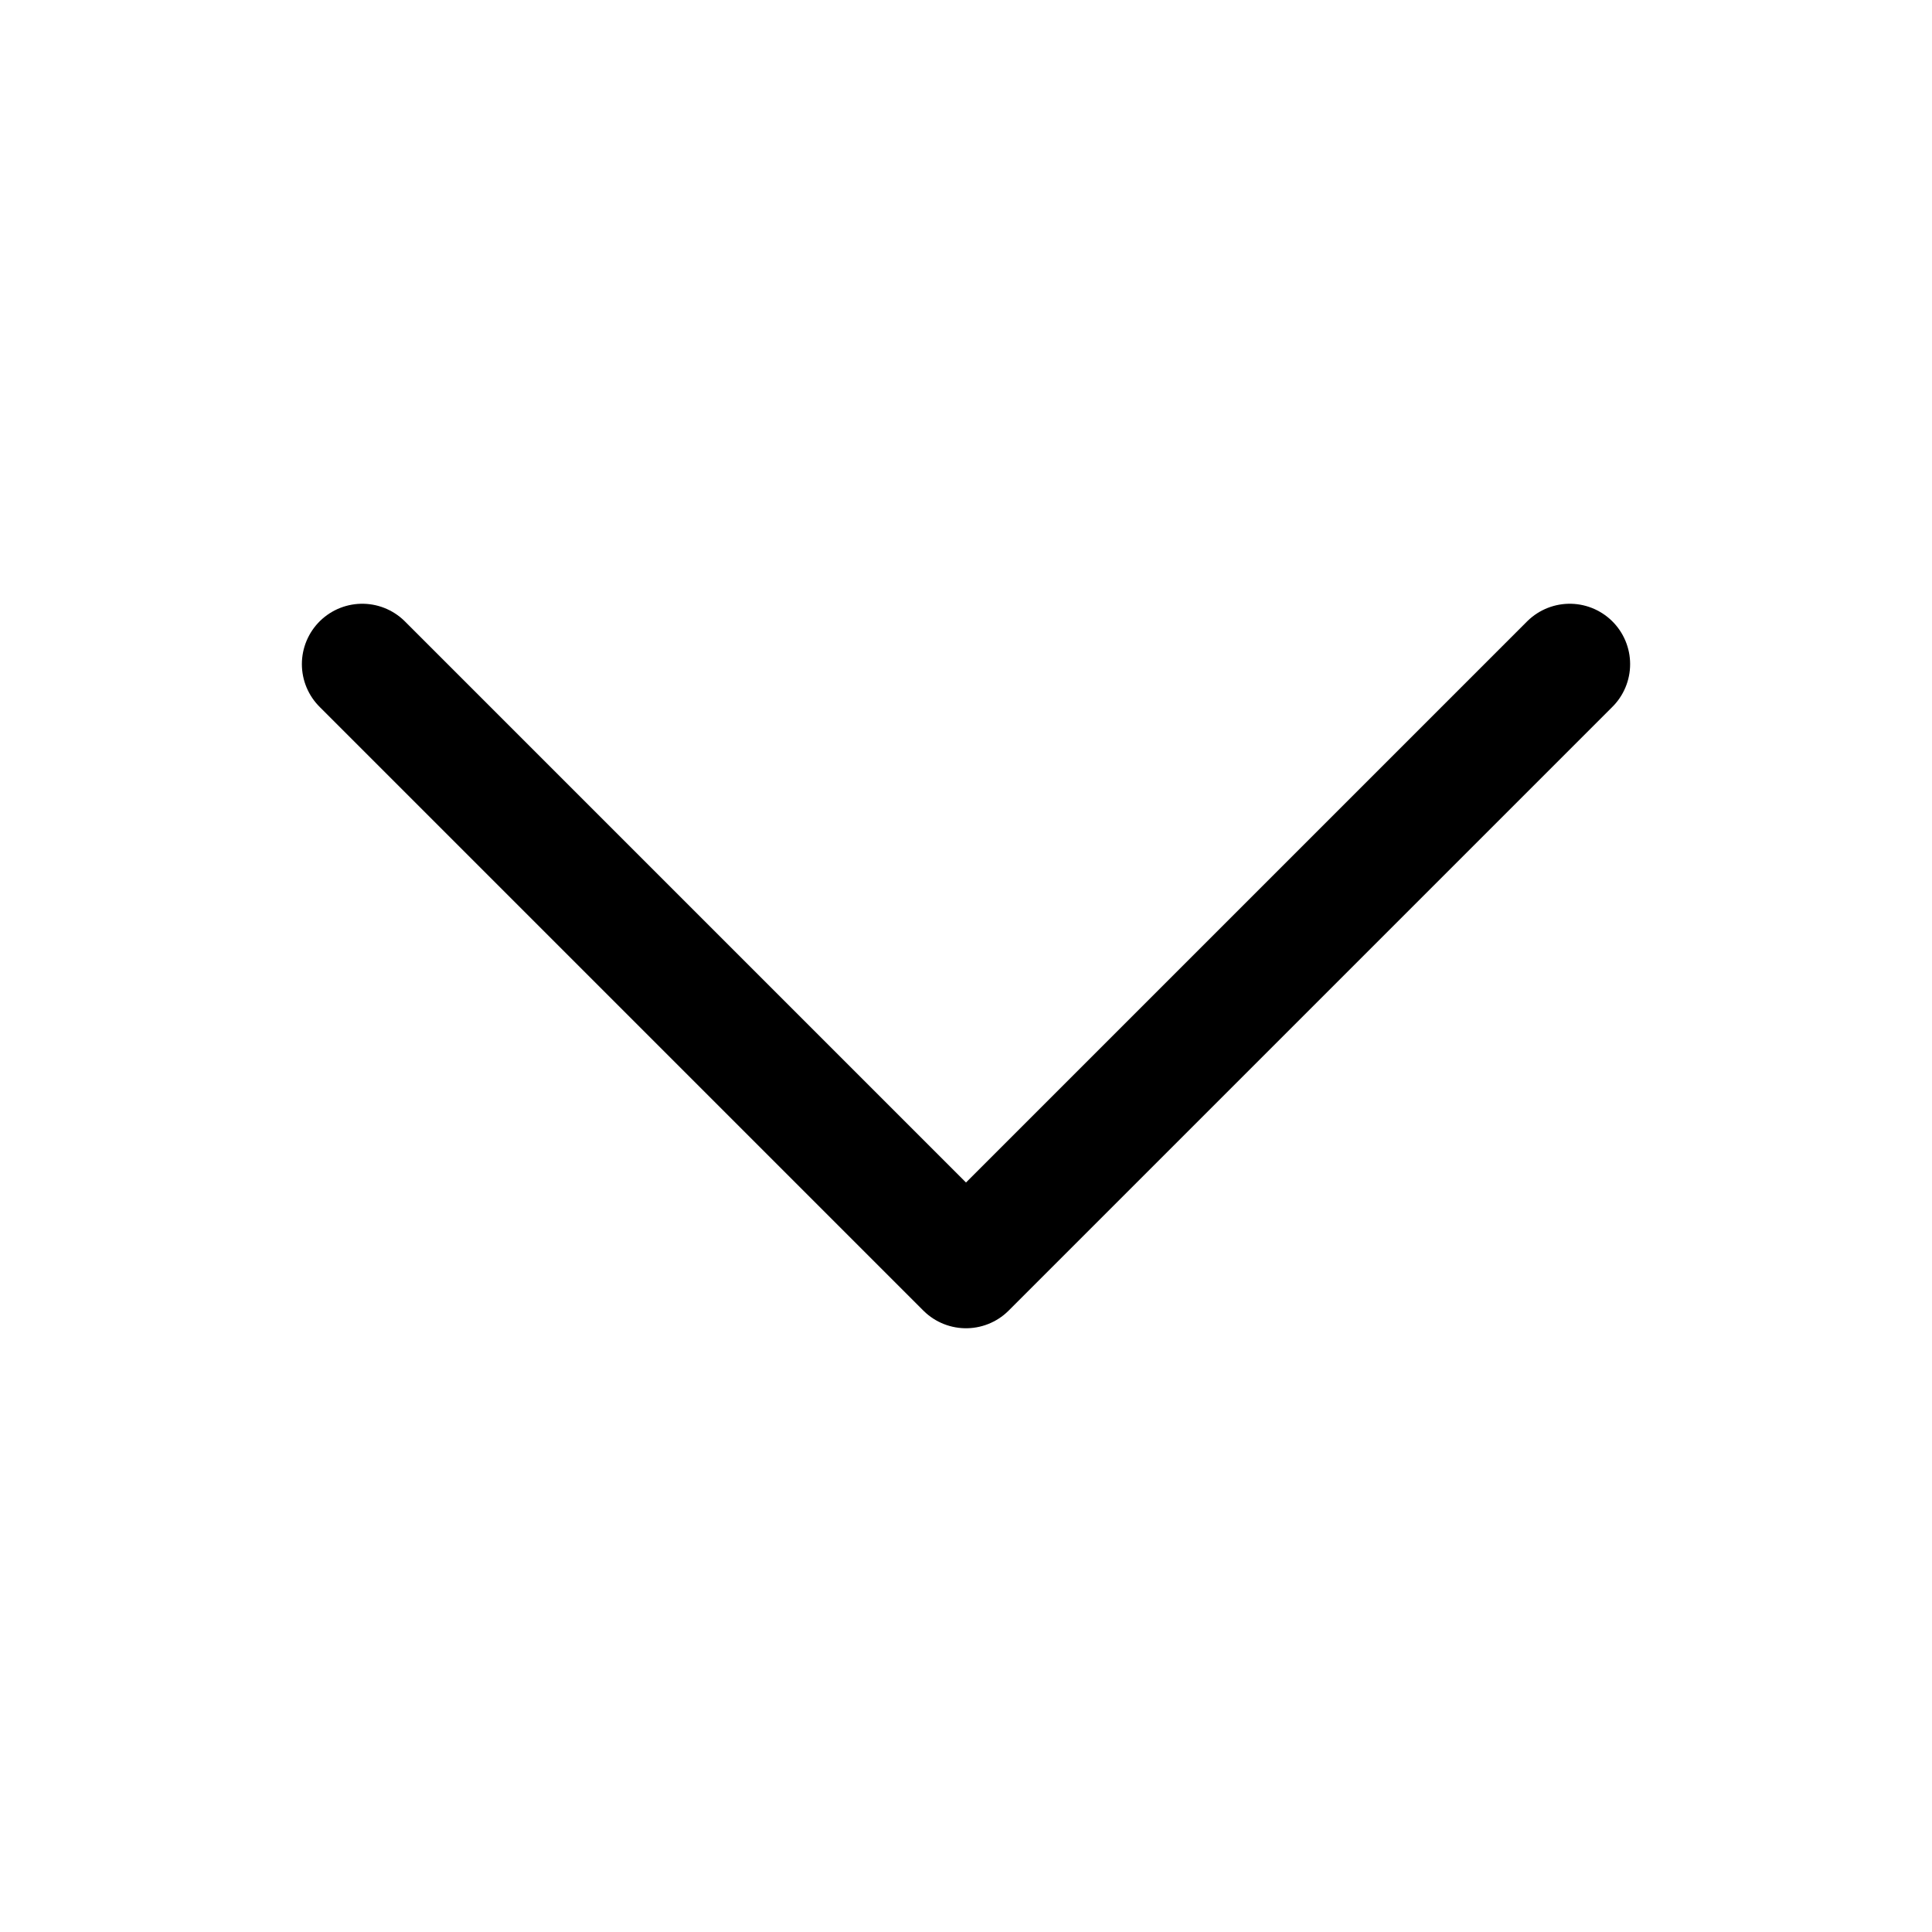
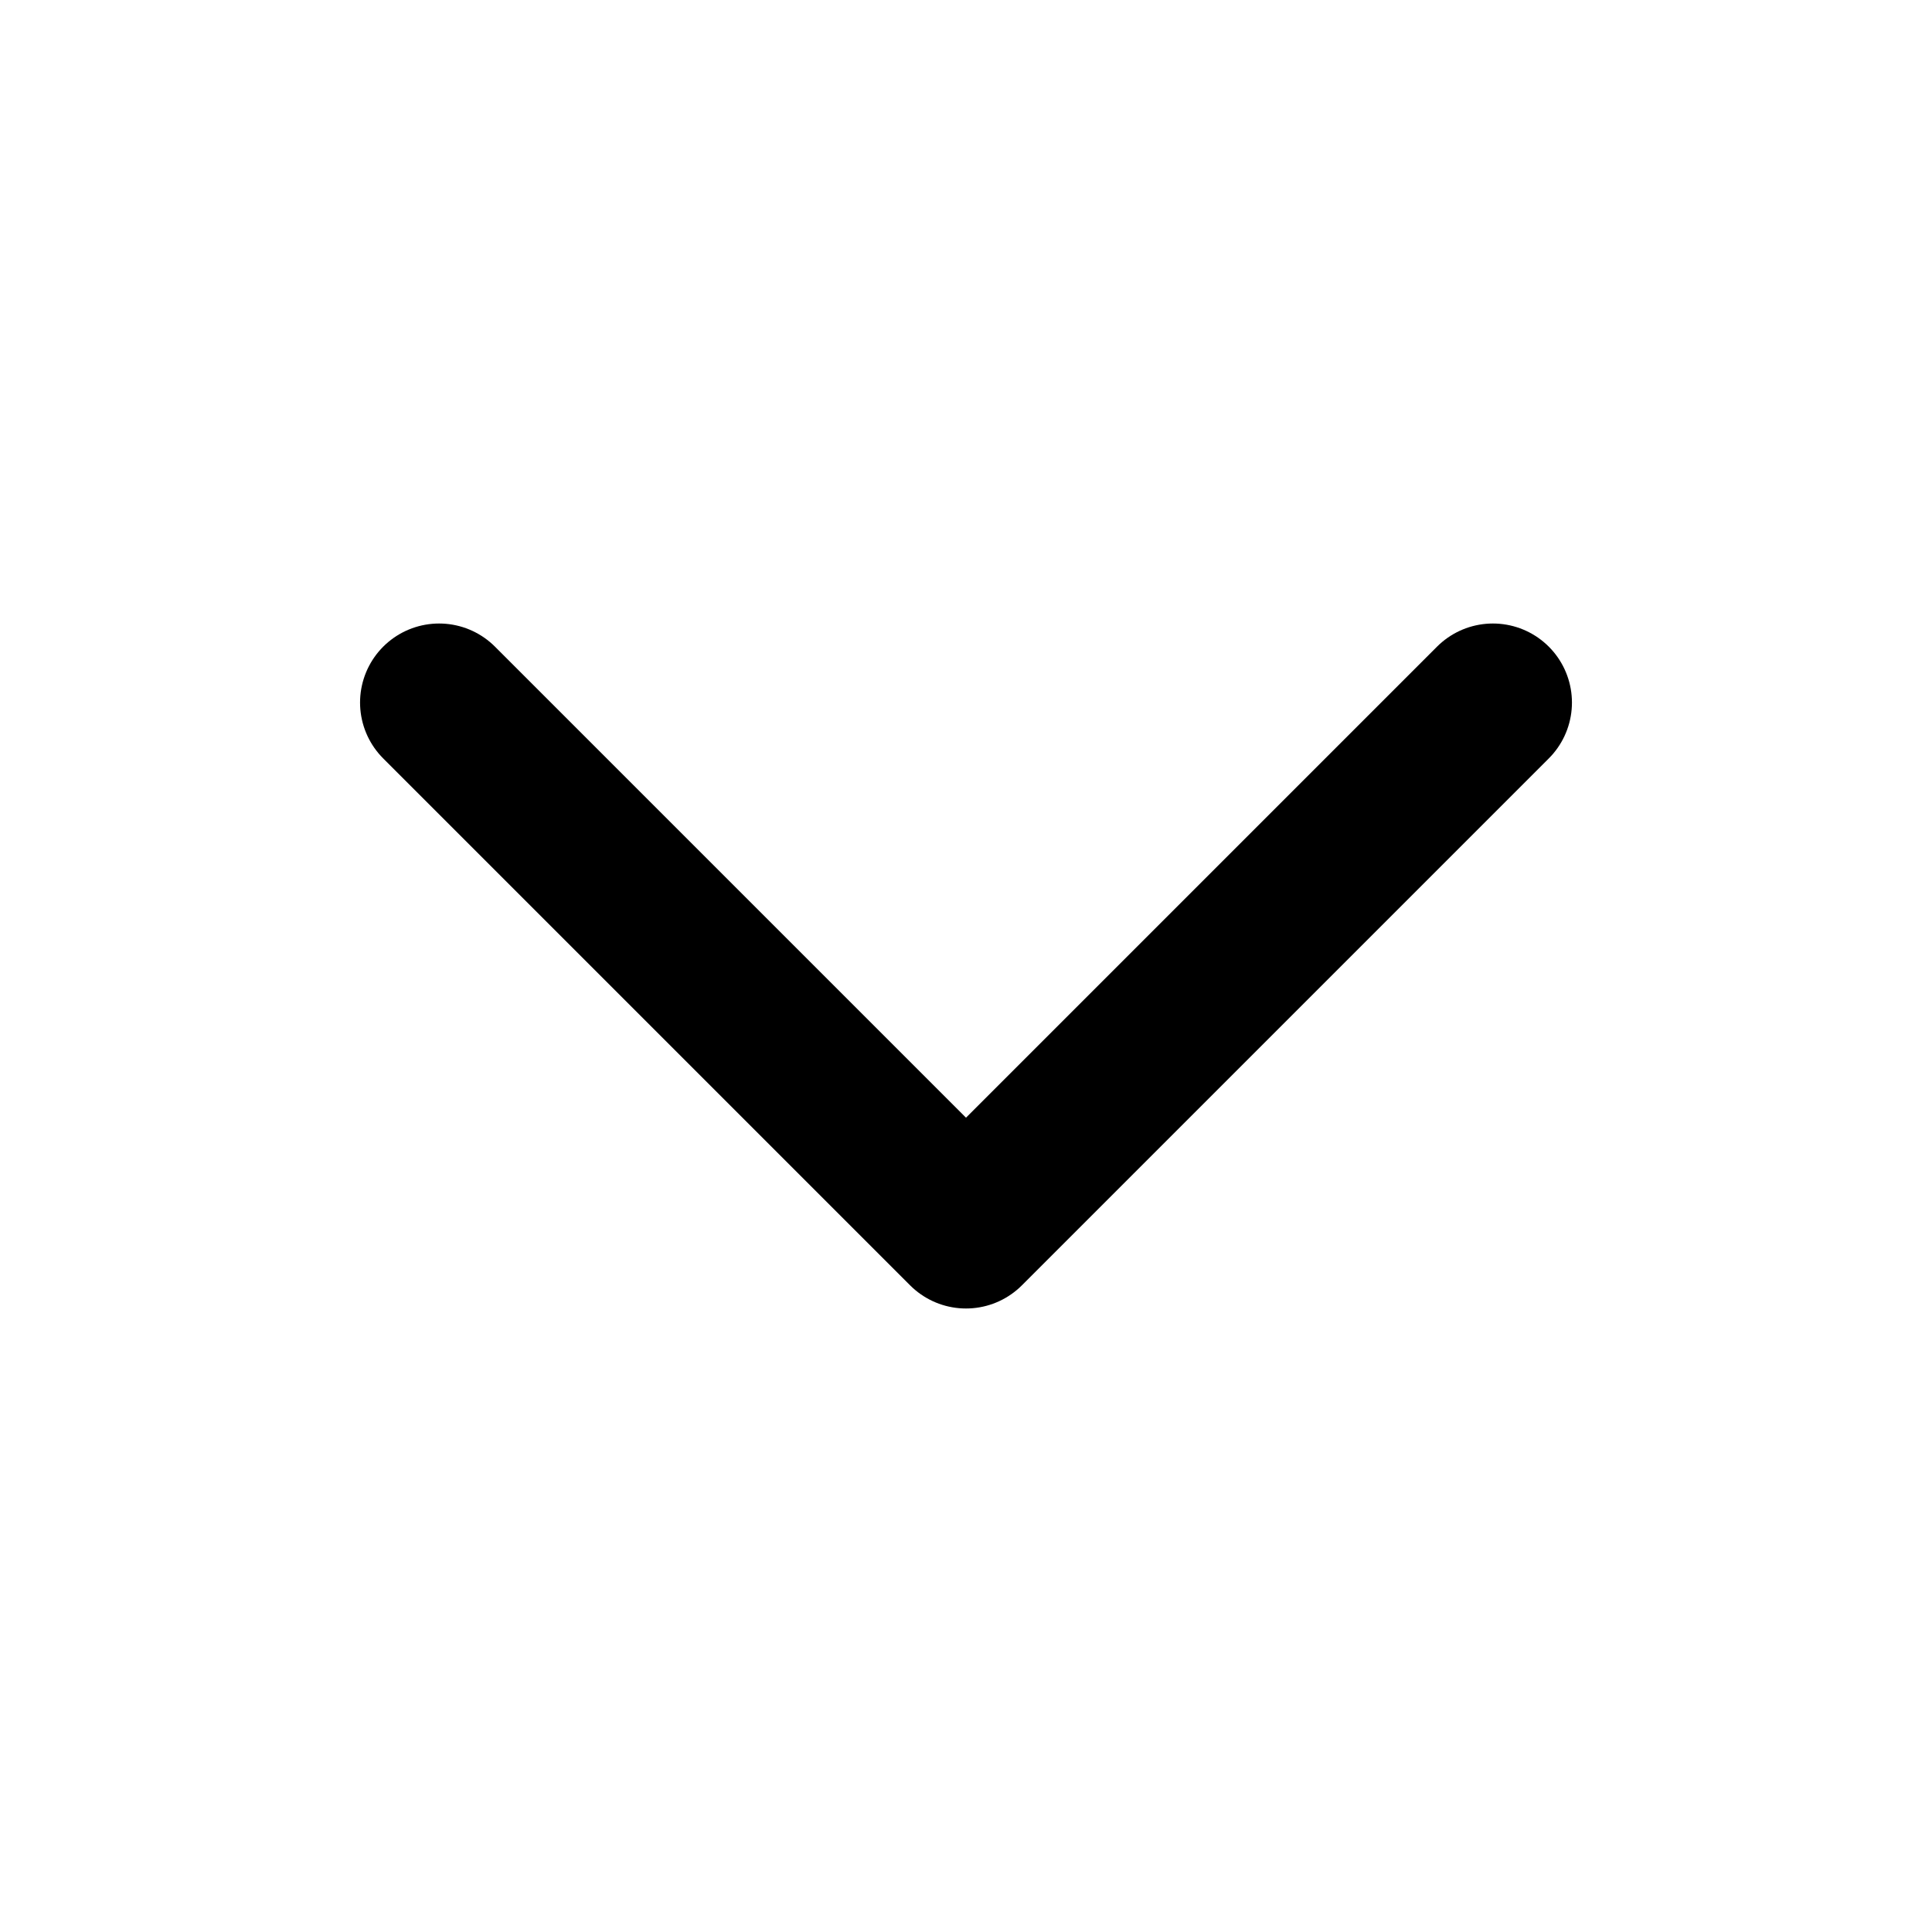
- <svg xmlns="http://www.w3.org/2000/svg" fill="none" viewBox="0 0 24 24" stroke-width="1.5" stroke="currentColor" aria-hidden="true" data-slot="icon">
-   <path stroke-linecap="round" stroke-linejoin="round" d="m19.5 8.25-7.5 7.5-7.5-7.5" />
+ <svg xmlns="http://www.w3.org/2000/svg" viewBox="0 0 22 22" fill="none" stroke-linecap="round" stroke-linejoin="round">
+   <path d="M5 8 L11 14 L17 8" fill="none" stroke="currentColor" stroke-width="1.8" />
</svg>
